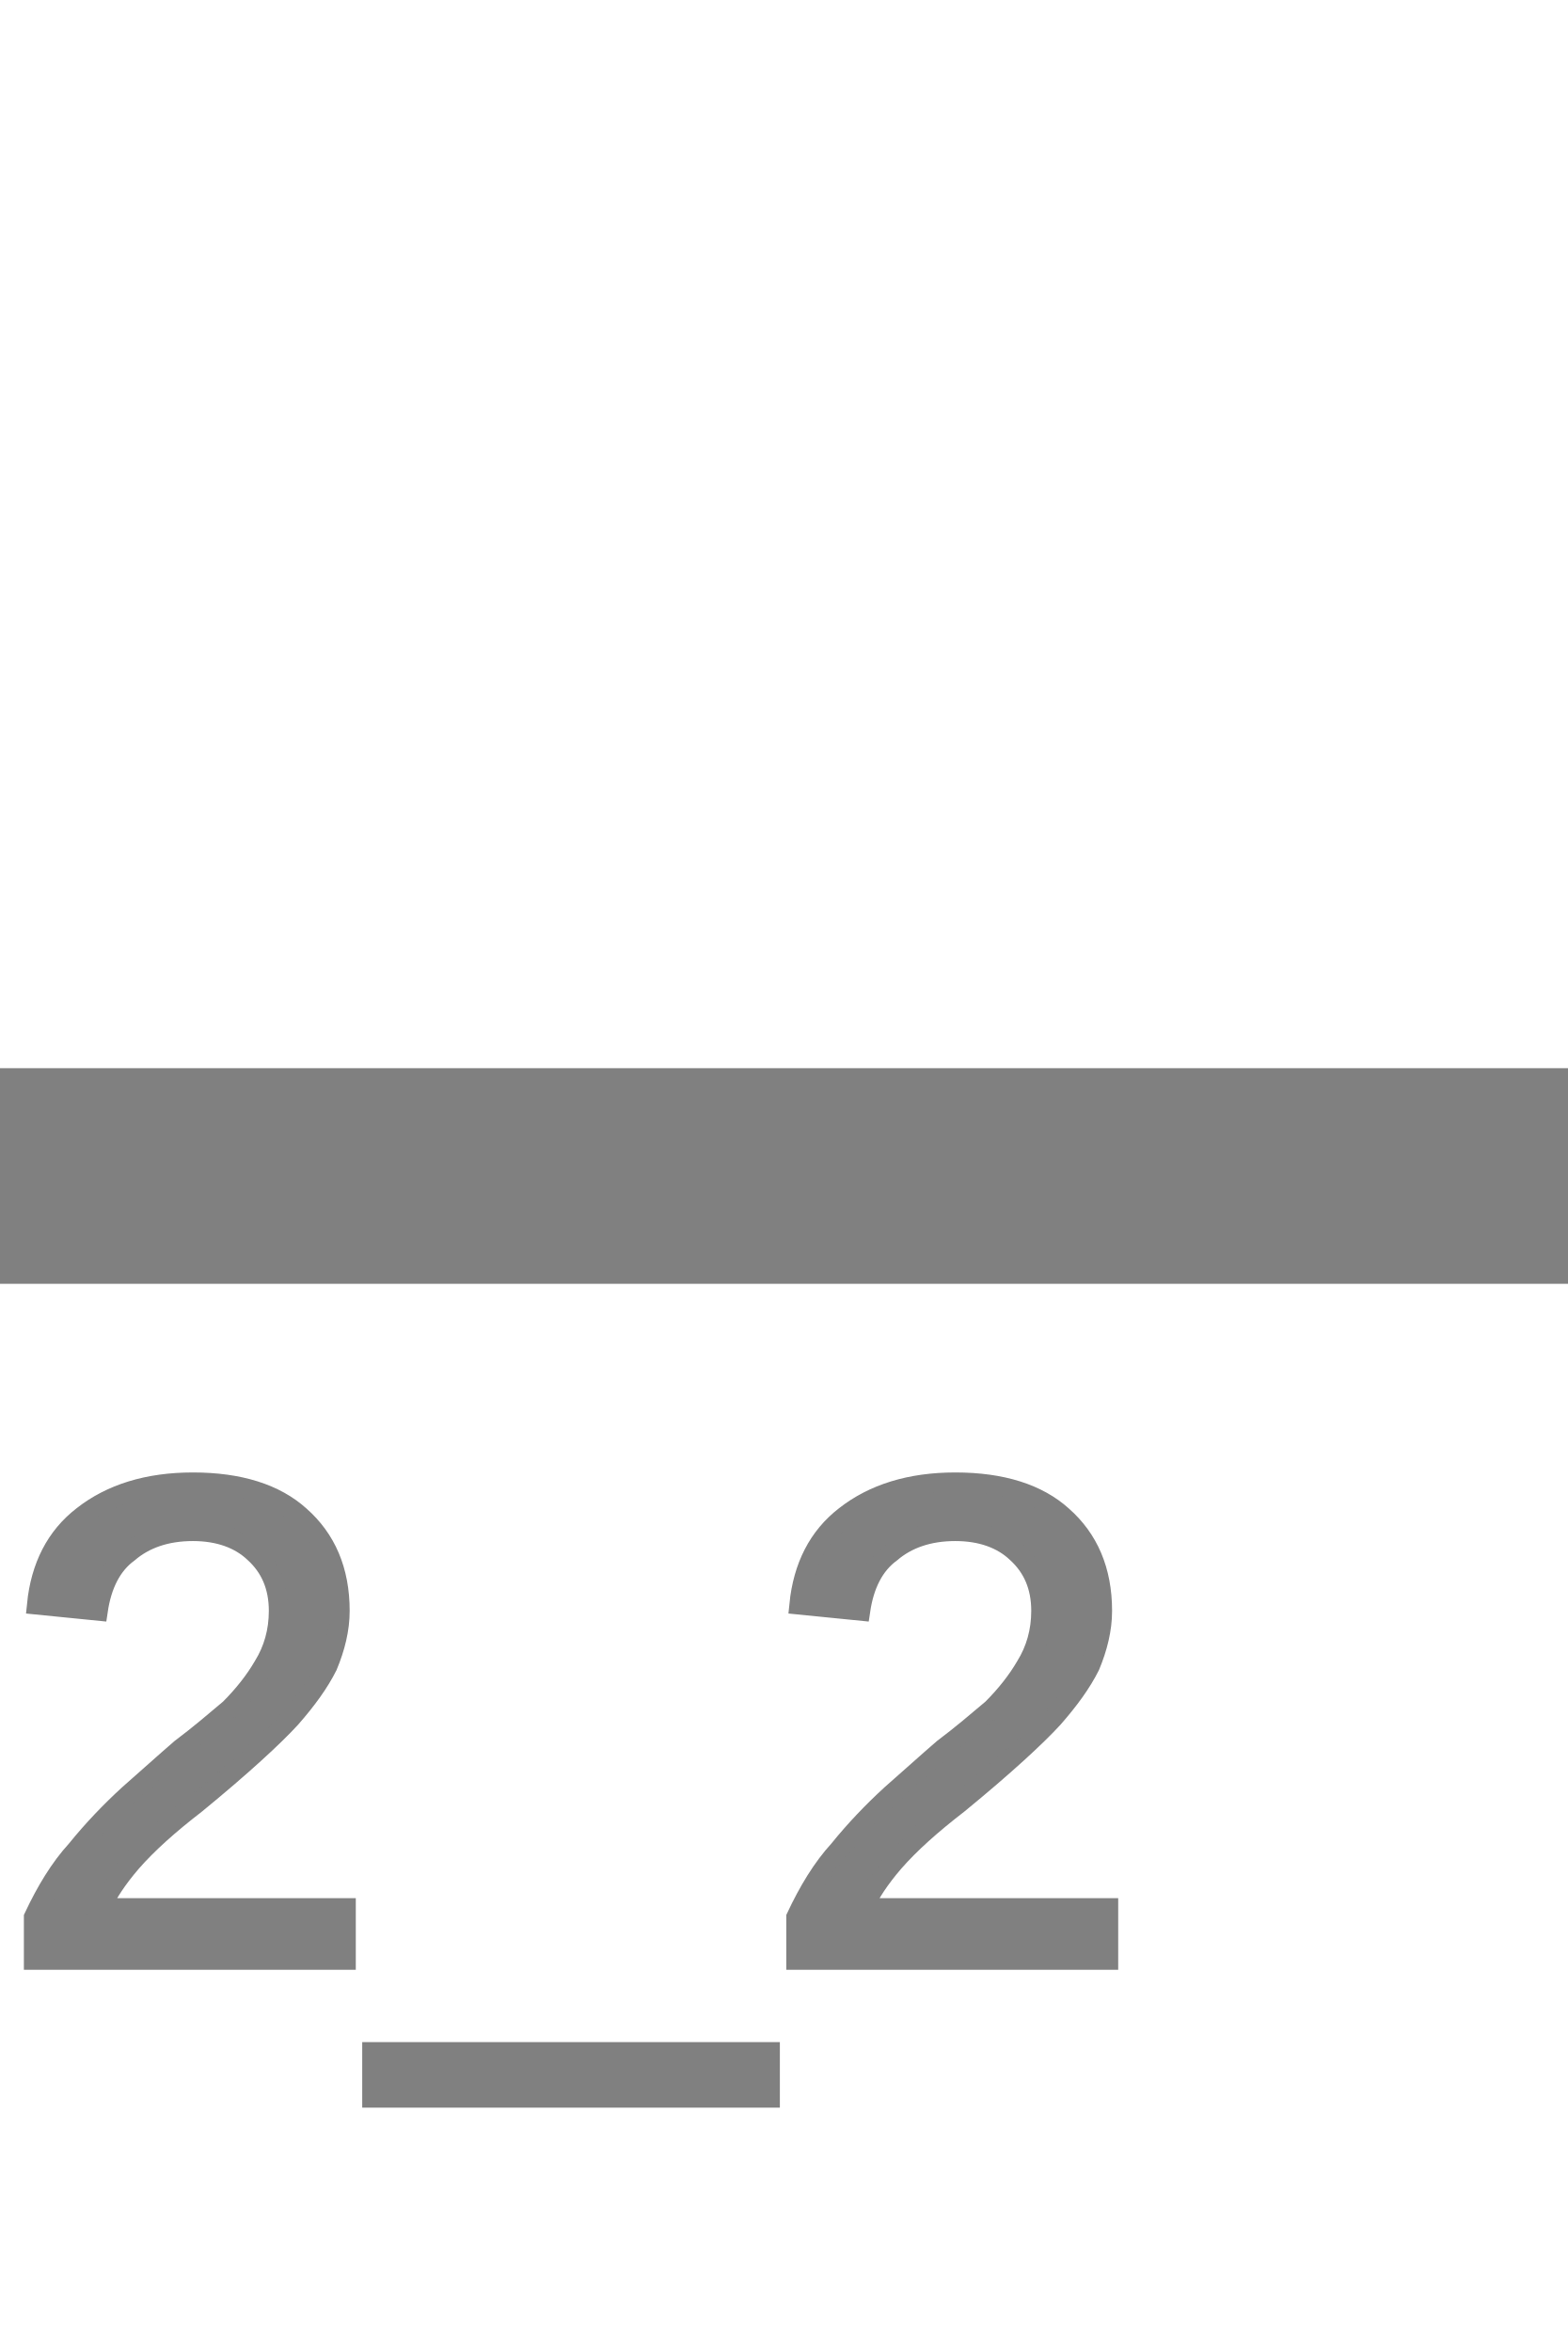
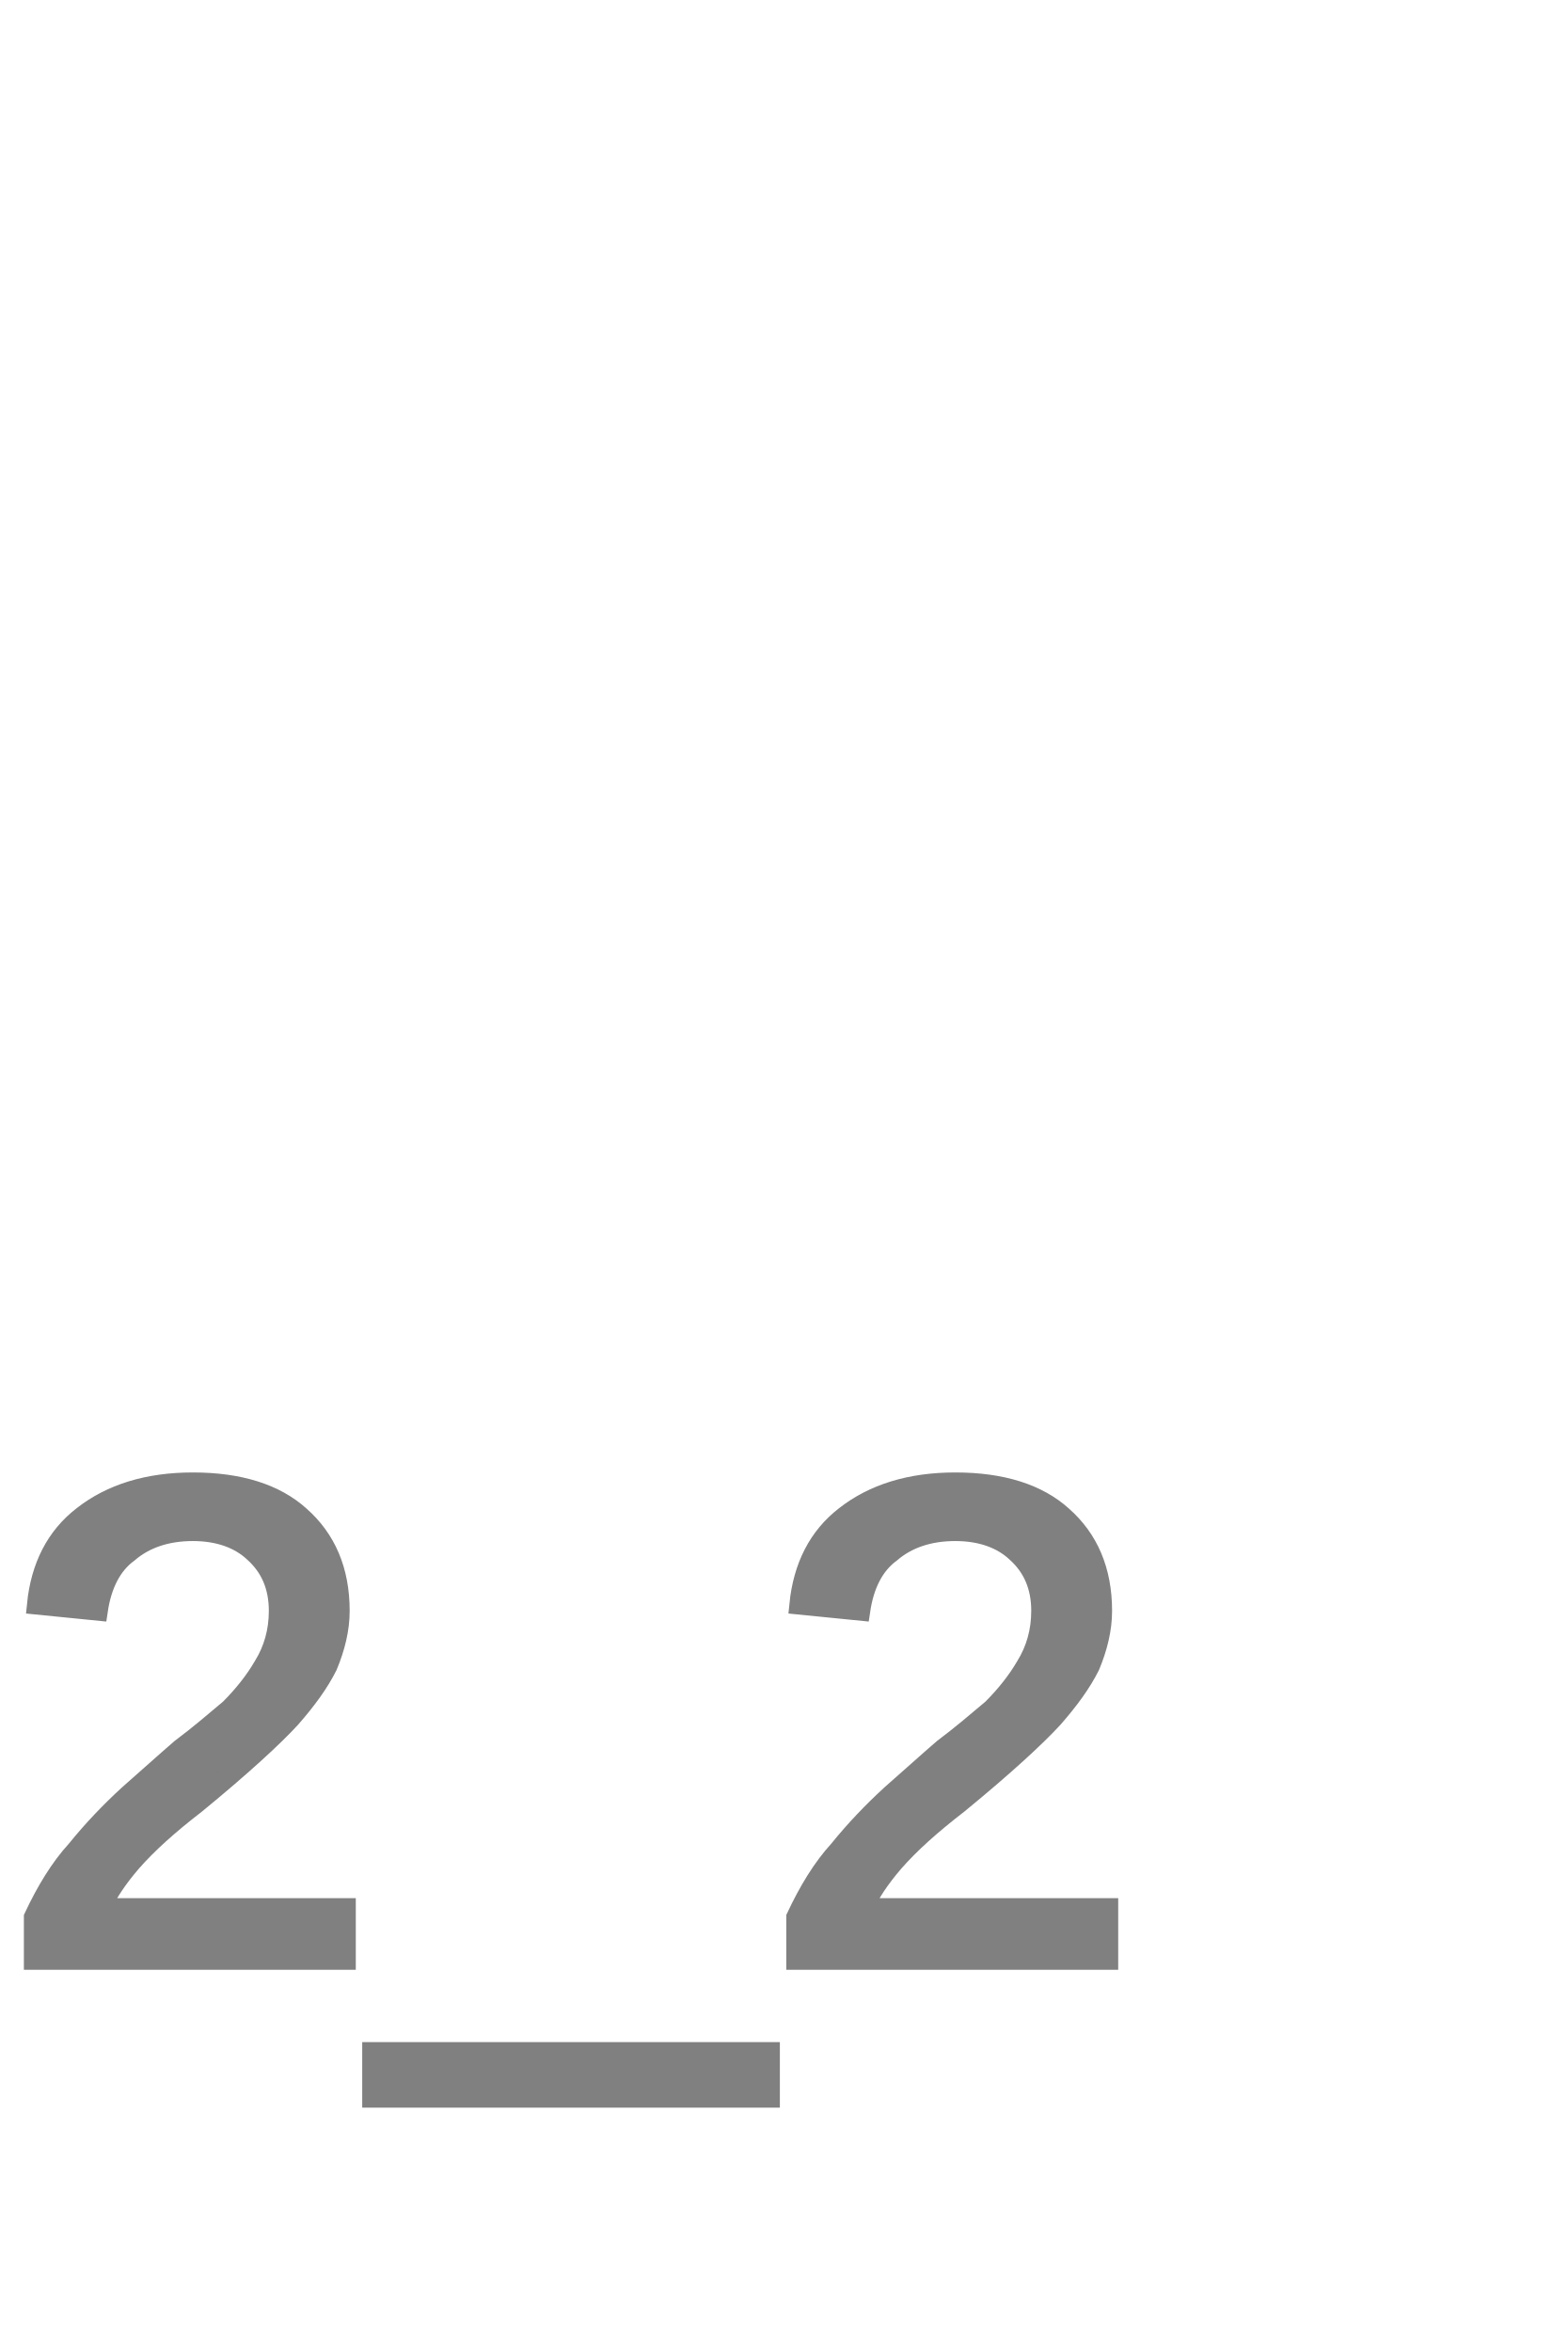
<svg xmlns="http://www.w3.org/2000/svg" height="12" overflow="visible" viewBox="0 0 8 12" width="8">
  <g id="turnout" stroke="gray" transform="scale(1, 1) translate(0,0) rotate(0)">
-     <path d="M8,6 L0,6 M4,0,L3,1.5" id="_basic" stroke-linecap="round" stroke-width="1.1" visibility="visible" />
+     <path d="M8,6 L0,6 M4,0,L3,1.5" id="_basic" stroke-linecap="round" stroke-width="1.1" visibility="hidden" />
    <path d="M4,0,L0,6 M8,6 L0,6" id="_between" stroke="yellow" stroke-dasharray="1,0.5" stroke-width="1.1" visibility="hidden" />
-     <path d="M4,0,L0,6" id="_reverse" stroke-linecap="round" stroke-width="1.1" visibility="hidden" />
+     <path d="M4,0,L0,6" id="_reverse" stroke-linecap="round" stroke-width="1.1" visibility="visible" />
    <path d="M4,0,L0,6 M8,6 L0,6" id="_both" stroke-linecap="round" stroke-width="1.1" visibility="hidden" />
    <text fill="gray" font-family="Arial" font-size="3.5" id="_show_id" stroke-width="0.1" x="0" y="10">2_2</text>
    <path d="M0,10.5,L4,10.5" id="support_lines" stroke="gray" stroke-linecap="round" stroke-width="0.3" />
  </g>
</svg>
